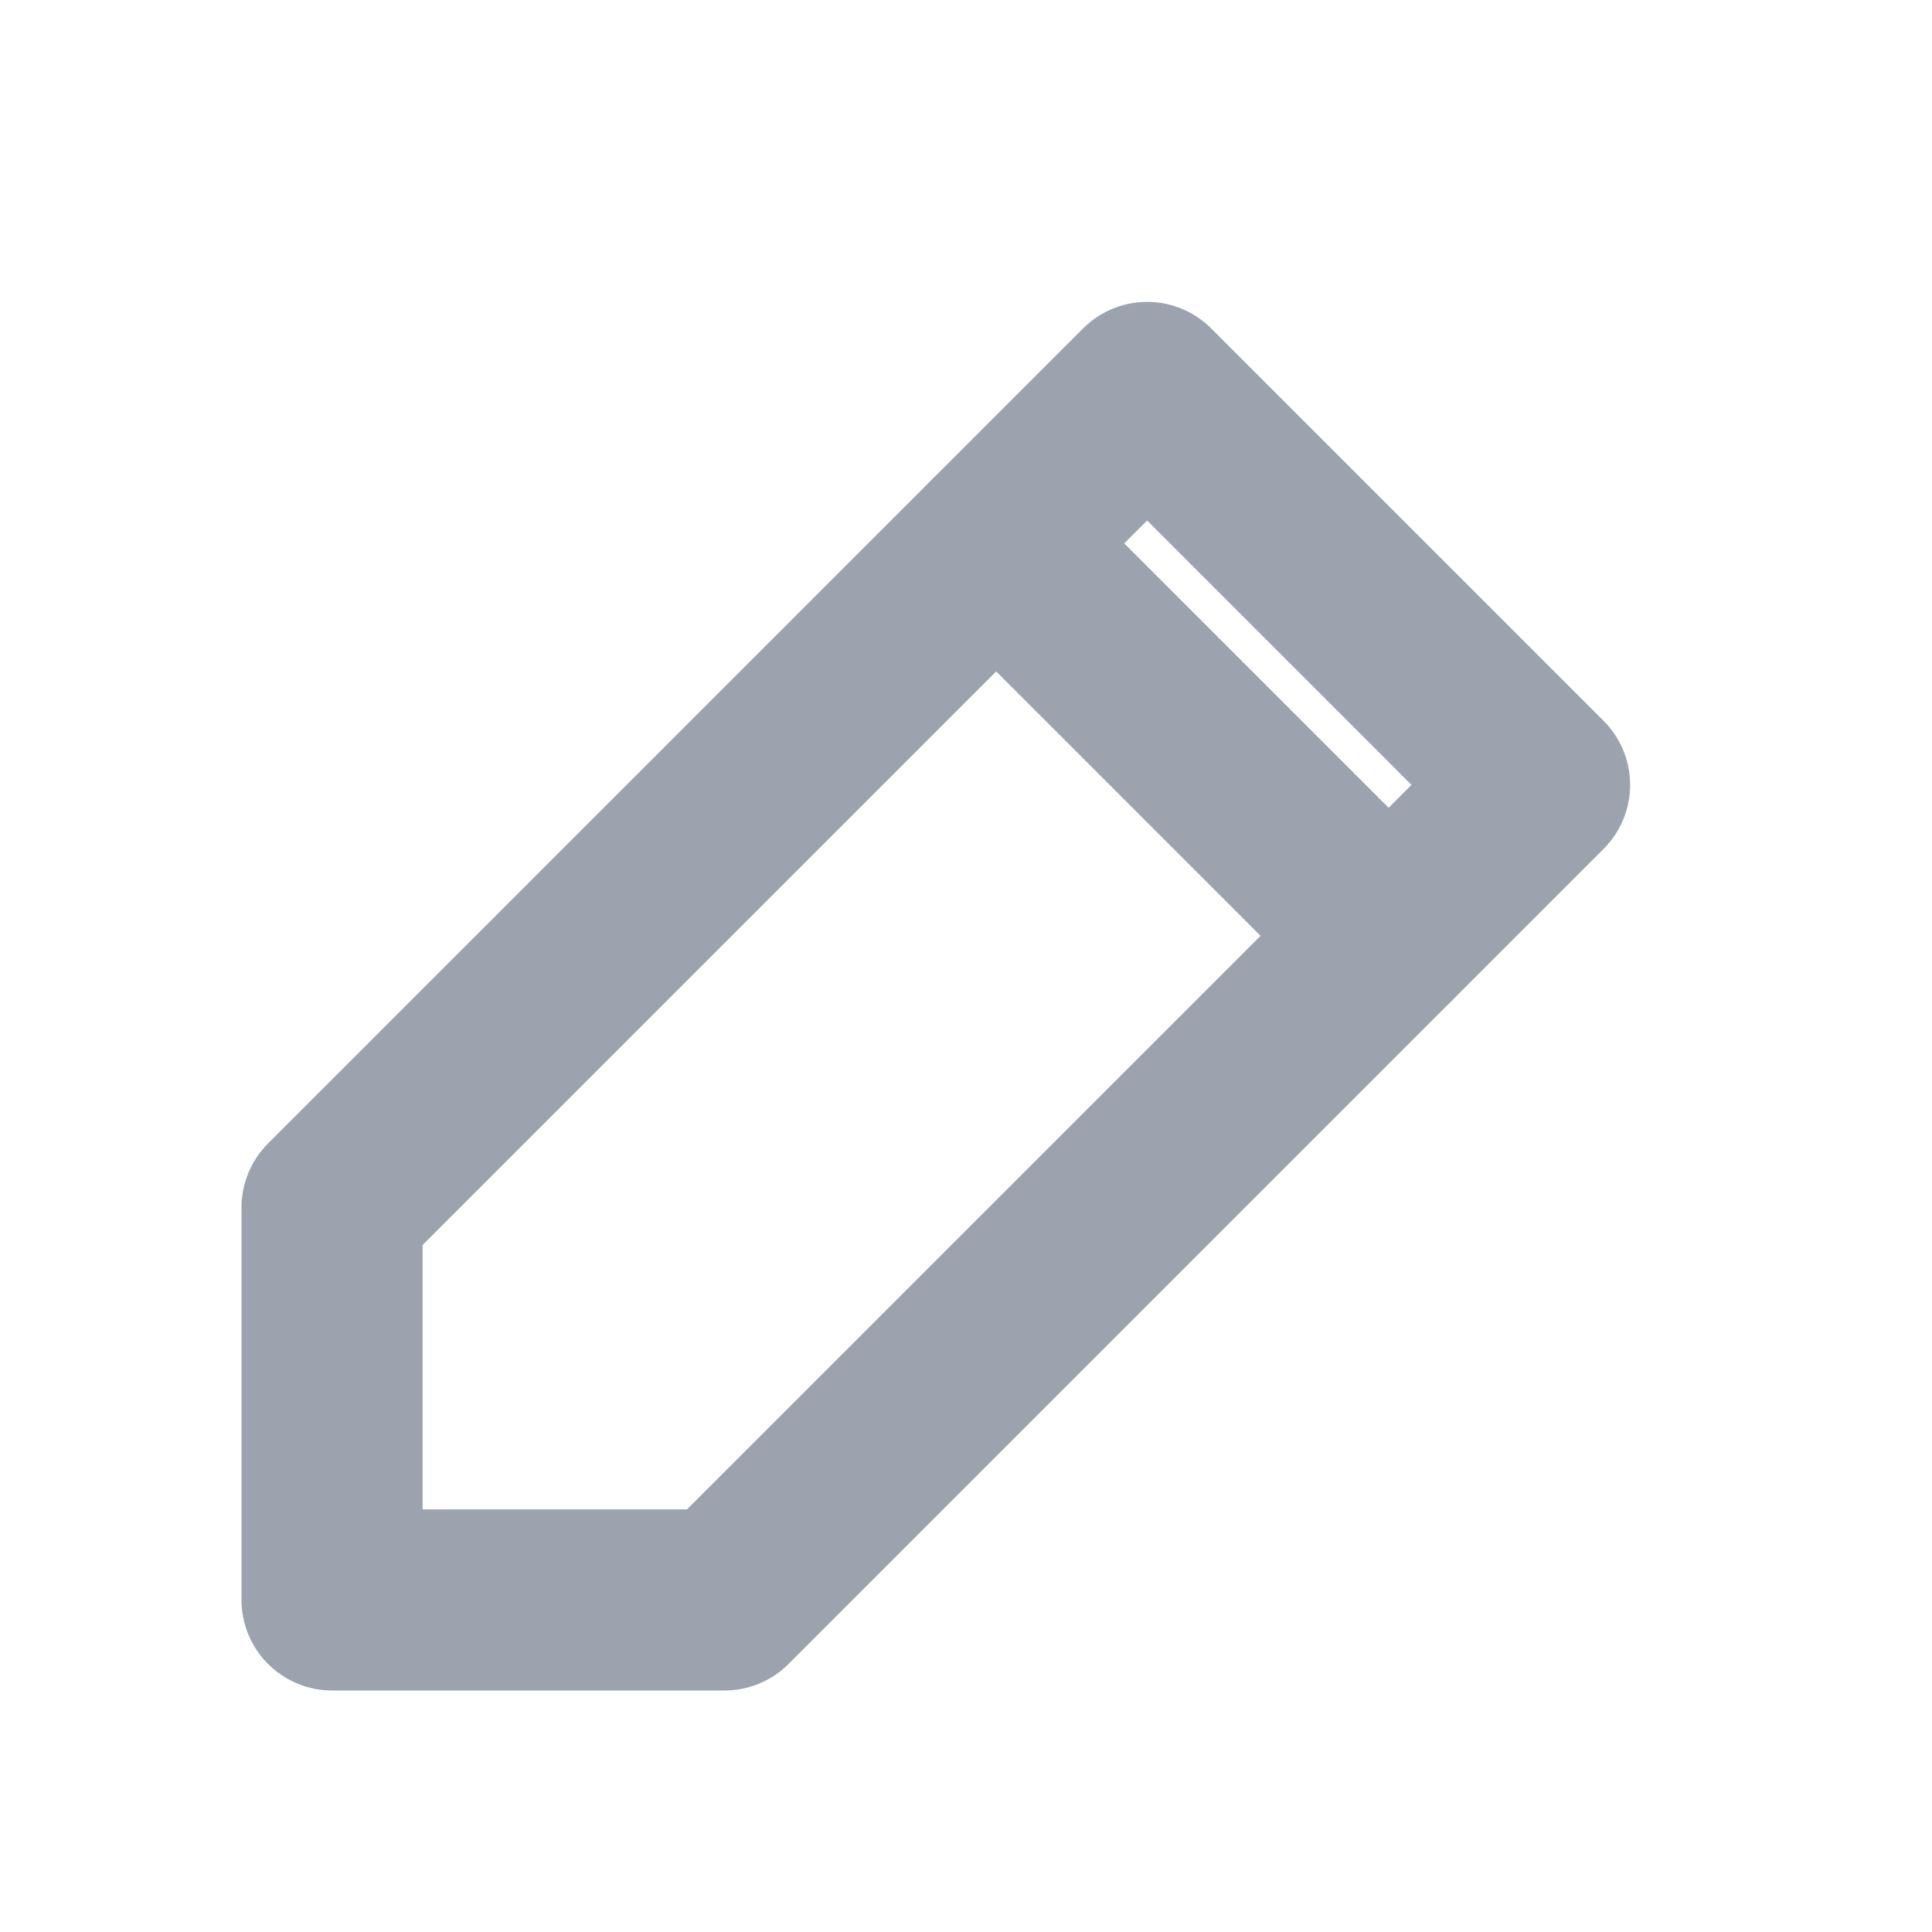
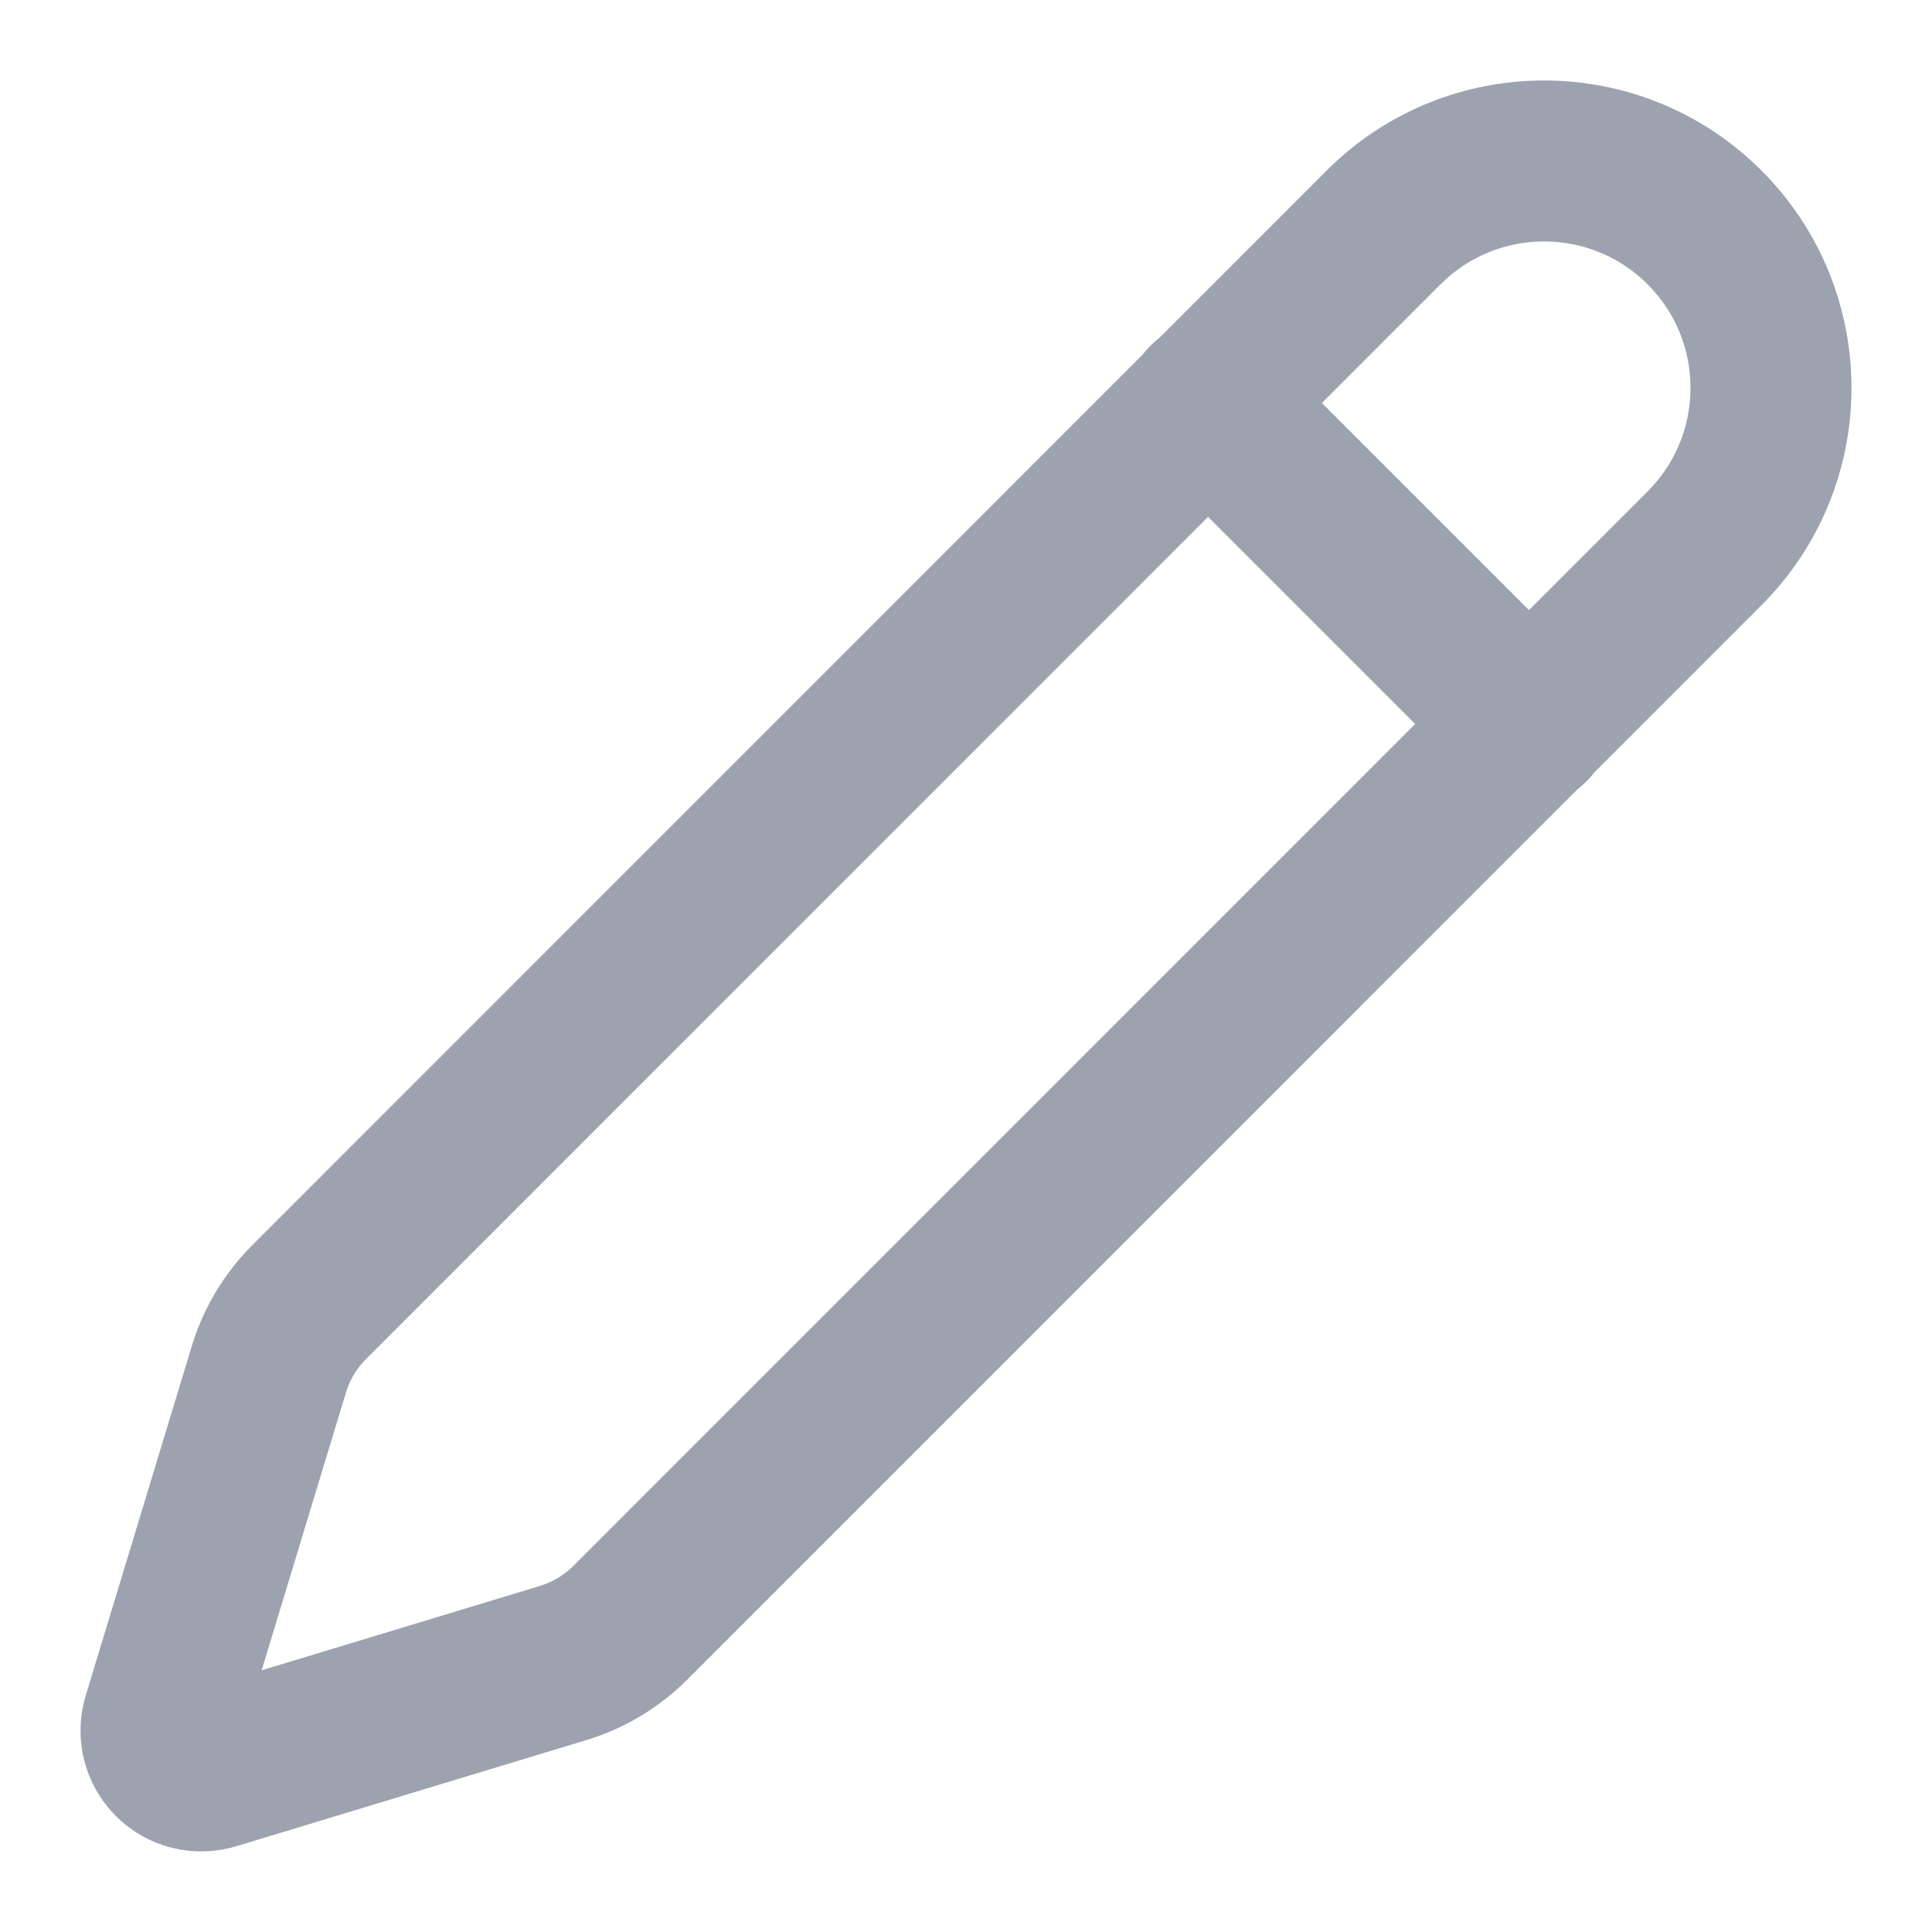
- <svg xmlns="http://www.w3.org/2000/svg" preserveAspectRatio="none" overflow="visible" style="display: block;" width="16" height="16" viewBox="0 0 16 16" fill="none">
-   <path d="M9.5 3.25L12.75 6.5L6 13.25H2.75V10L9.5 3.25Z" stroke="#9CA3AF" stroke-width="1.5" stroke-linecap="round" stroke-linejoin="round" />
-   <path d="M8.25 4.5L11.5 7.75" stroke="#9CA3AF" stroke-width="1.5" stroke-linecap="round" stroke-linejoin="round" />
+ <svg xmlns="http://www.w3.org/2000/svg" class="lucide lucide-pencil" width="24" height="24" viewBox="0 0 24 24" fill="none" stroke="#9CA3AF" stroke-width="2" stroke-linecap="round" stroke-linejoin="round">
+   <path d="M21.174 6.812a1 1 0 0 0-3.986-3.987L3.842 16.174a2 2 0 0 0-.5.83l-1.321 4.352a.5.5 0 0 0 .623.622l4.353-1.32a2 2 0 0 0 .83-.497z" />
+   <path d="m15 5 4 4" />
</svg>
